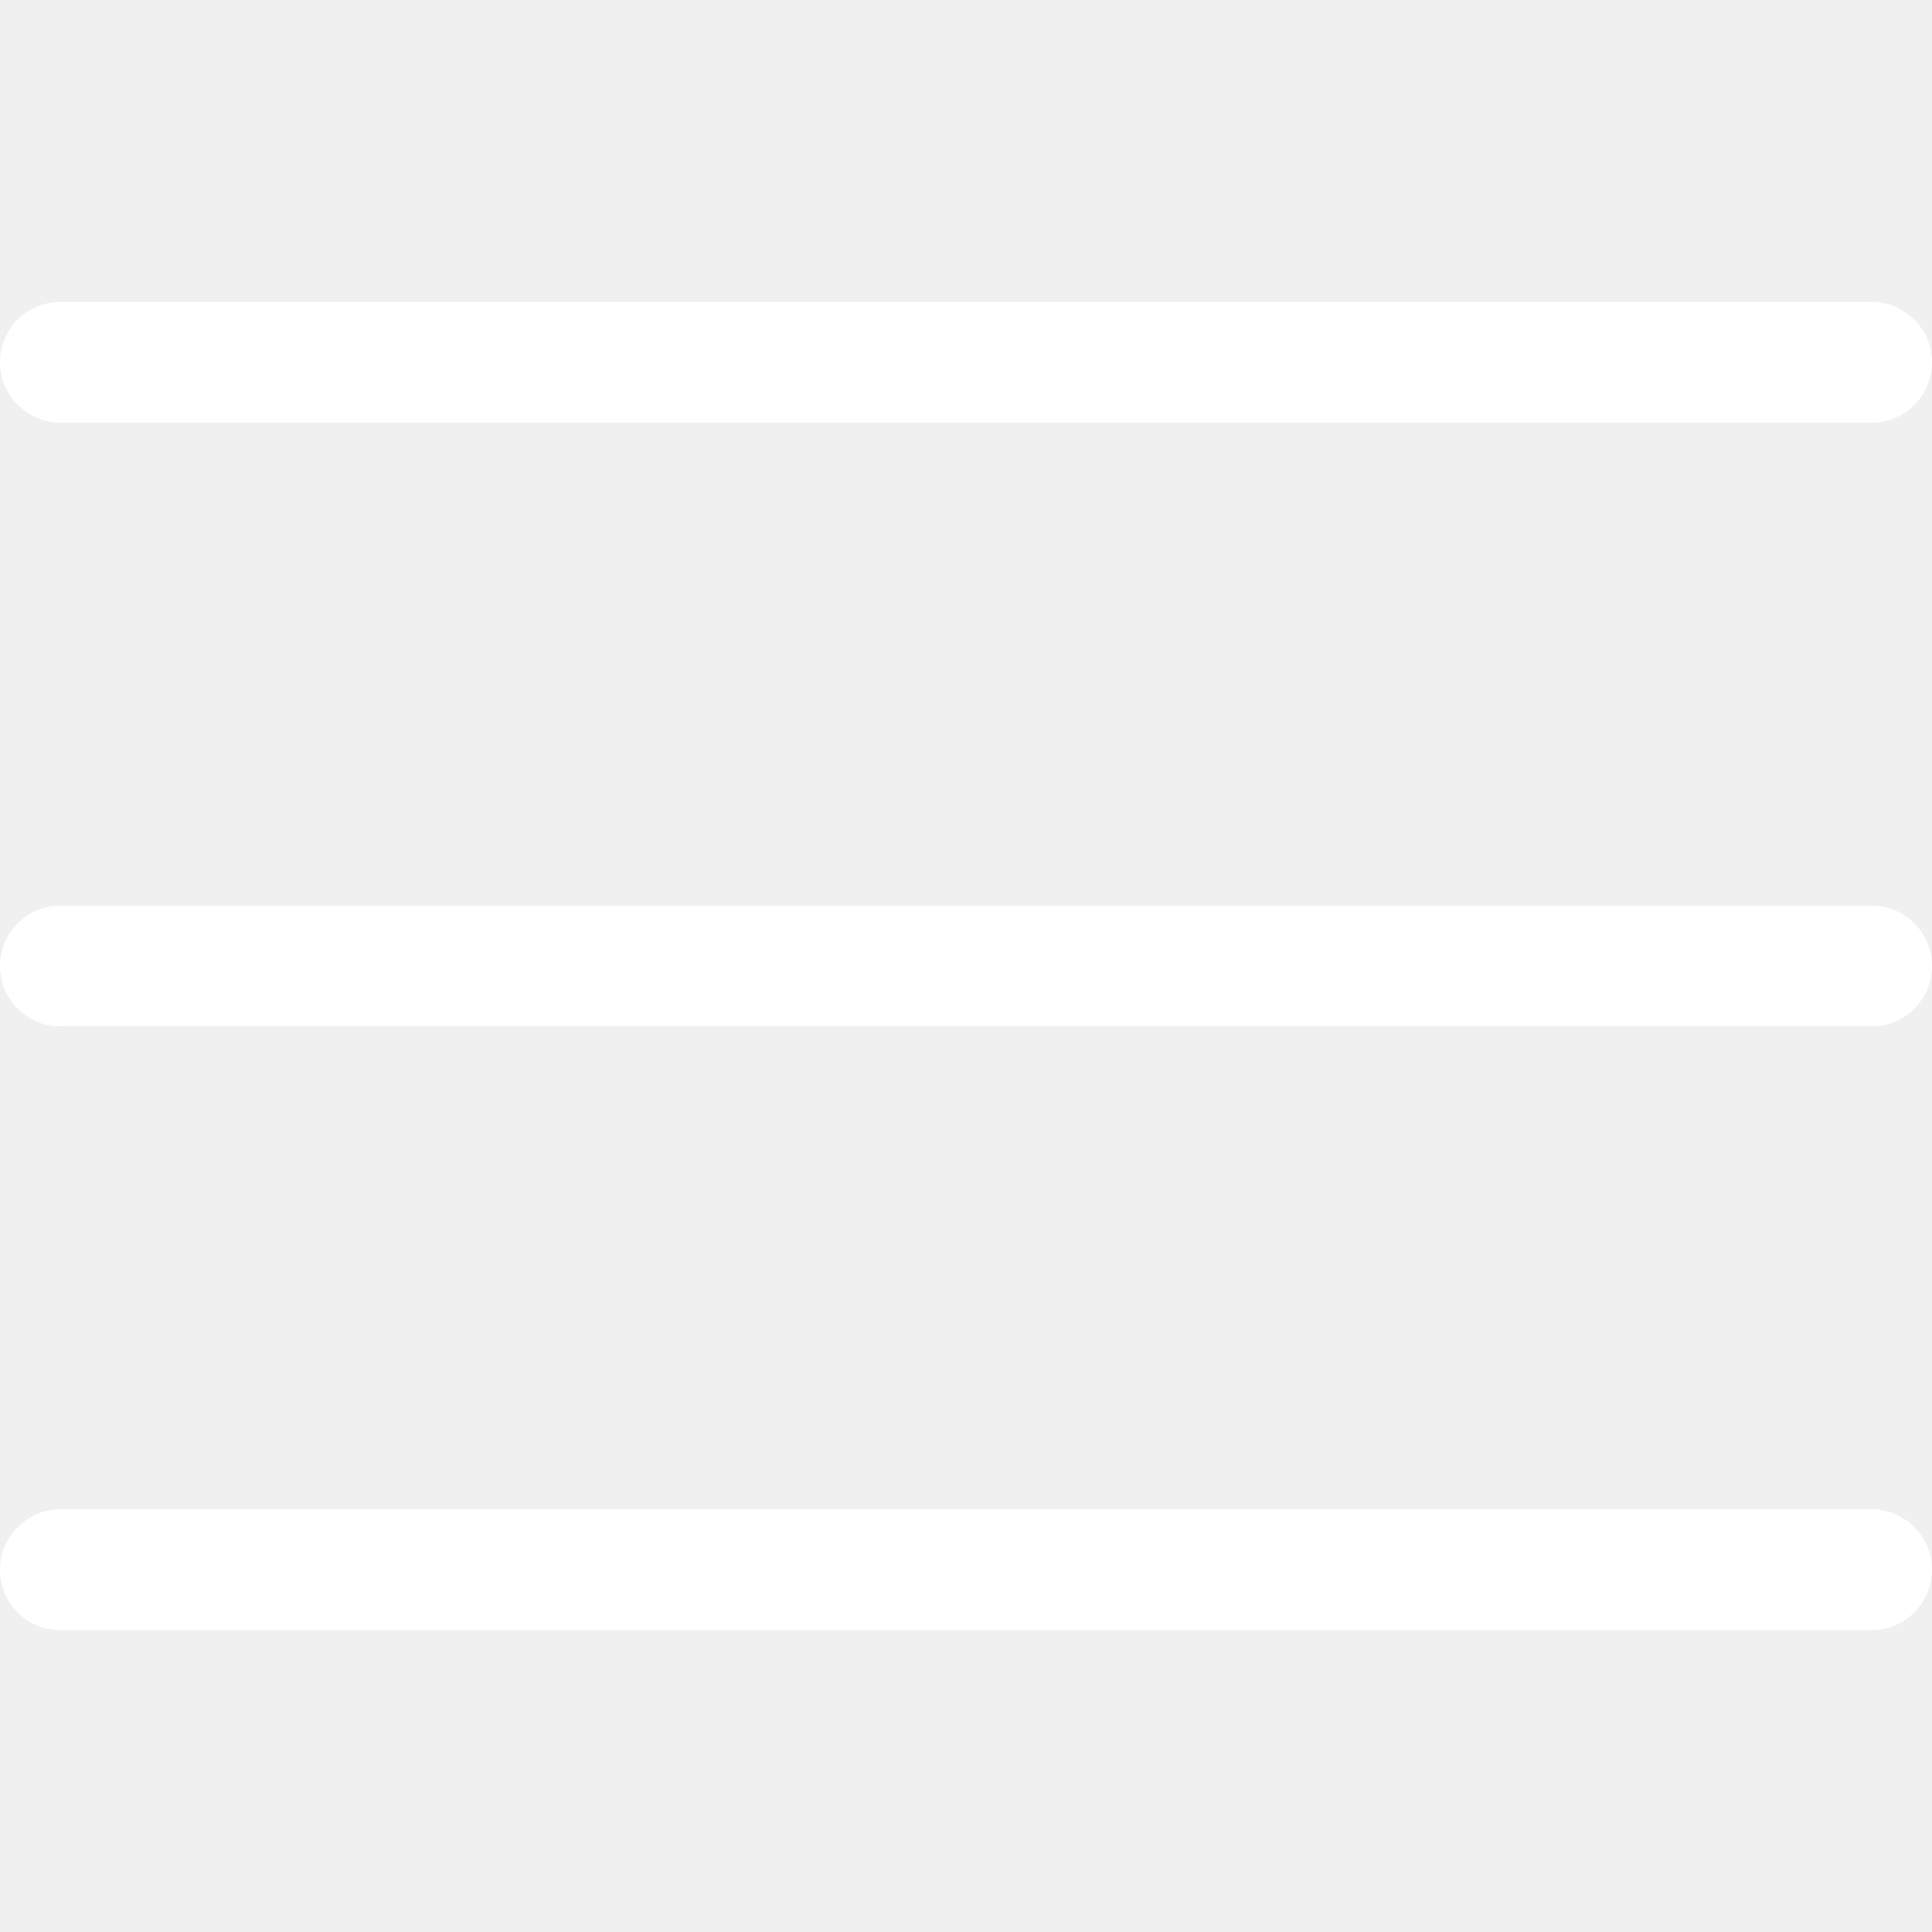
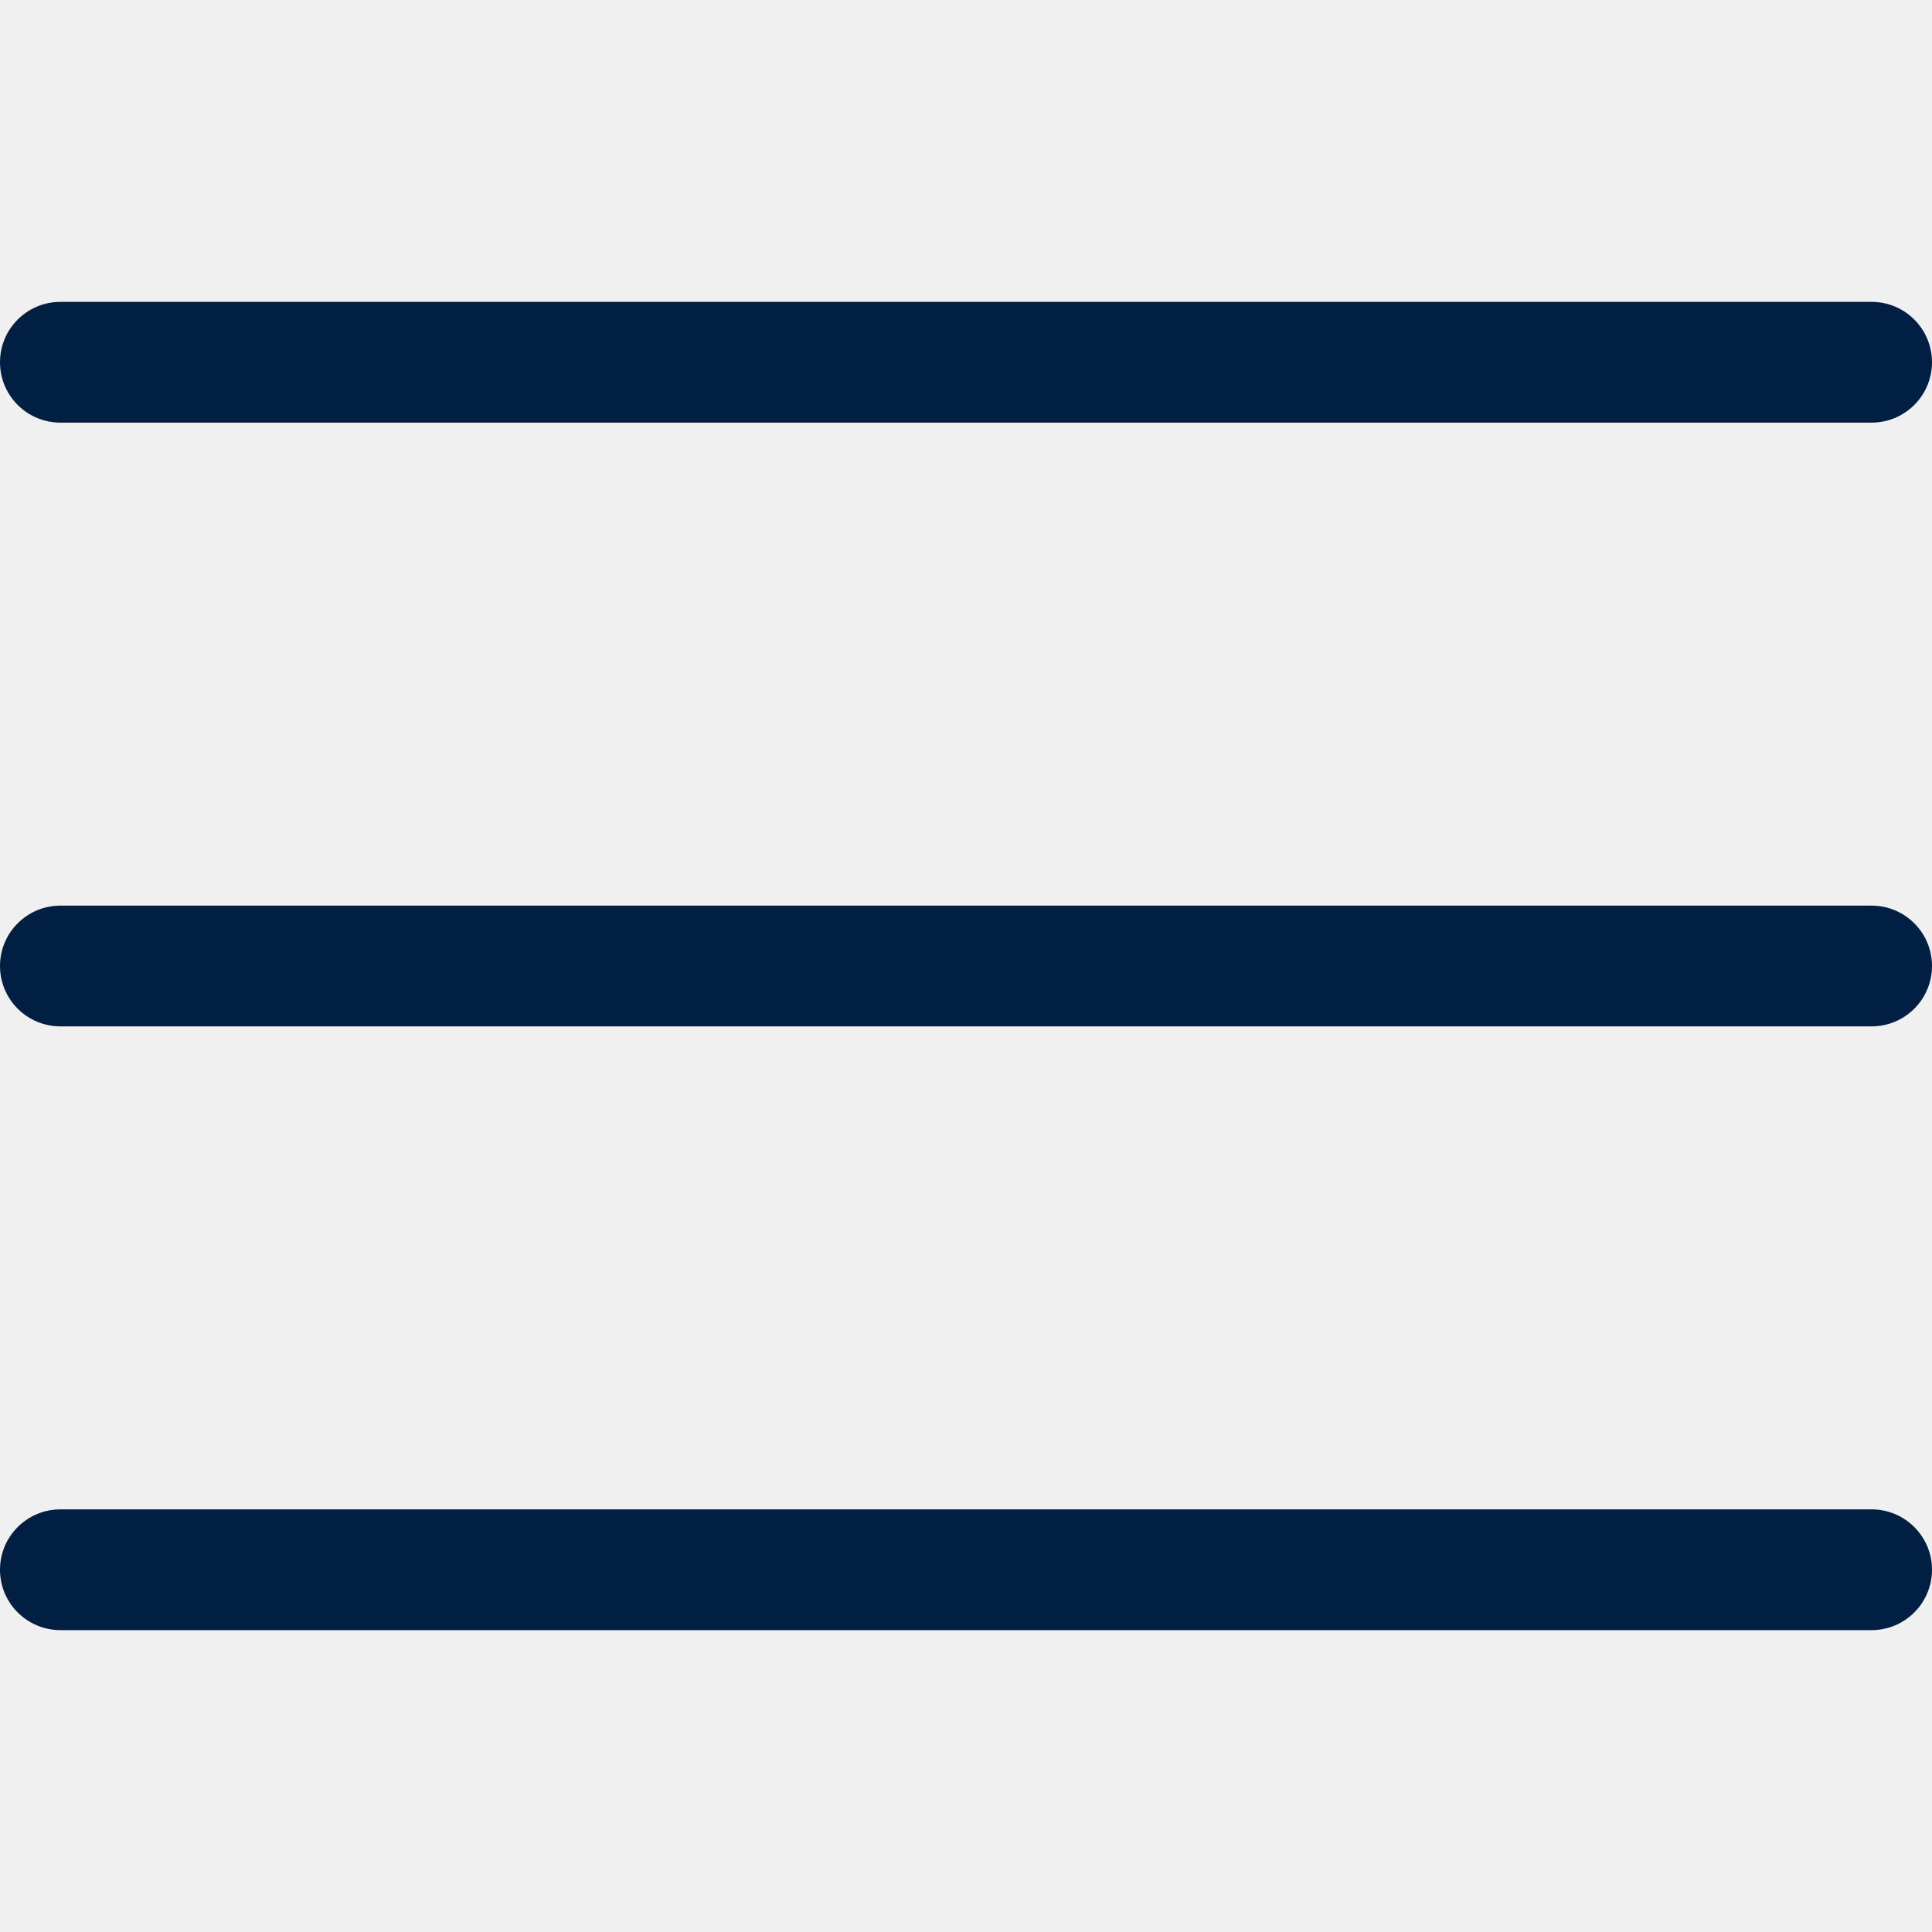
- <svg xmlns="http://www.w3.org/2000/svg" version="1.1" id="Capa_1" x="0px" y="0px" viewBox="0 0 384.97 384.97" style="enable-background:new 0 0 384.97 384.97;" xml:space="preserve" fill="#fff">
+ <svg xmlns="http://www.w3.org/2000/svg" version="1.1" id="Capa_1" x="0px" y="0px" viewBox="0 0 384.97 384.97" style="enable-background:new 0 0 384.97 384.97;" xml:space="preserve" fill="#001f43">
  <g>
    <g id="Menu">
      <path d="M12.03,84.212h360.909c6.641,0,12.03-5.39,12.03-12.03c0-6.641-5.39-12.03-12.03-12.03H12.03    C5.39,60.152,0,65.541,0,72.182C0,78.823,5.39,84.212,12.03,84.212z" />
      <path d="M372.939,180.455H12.03c-6.641,0-12.03,5.39-12.03,12.03s5.39,12.03,12.03,12.03h360.909c6.641,0,12.03-5.39,12.03-12.03    S379.58,180.455,372.939,180.455z" />
      <path d="M372.939,300.758H12.03c-6.641,0-12.03,5.39-12.03,12.03c0,6.641,5.39,12.03,12.03,12.03h360.909    c6.641,0,12.03-5.39,12.03-12.03C384.97,306.147,379.58,300.758,372.939,300.758z" />
    </g>
    <g>
	</g>
    <g>
	</g>
    <g>
	</g>
    <g>
	</g>
    <g>
	</g>
    <g>
	</g>
  </g>
  <g>
</g>
  <g>
</g>
  <g>
</g>
  <g>
</g>
  <g>
</g>
  <g>
</g>
  <g>
</g>
  <g>
</g>
  <g>
</g>
  <g>
</g>
  <g>
</g>
  <g>
</g>
  <g>
</g>
  <g>
</g>
  <g>
</g>
</svg>
